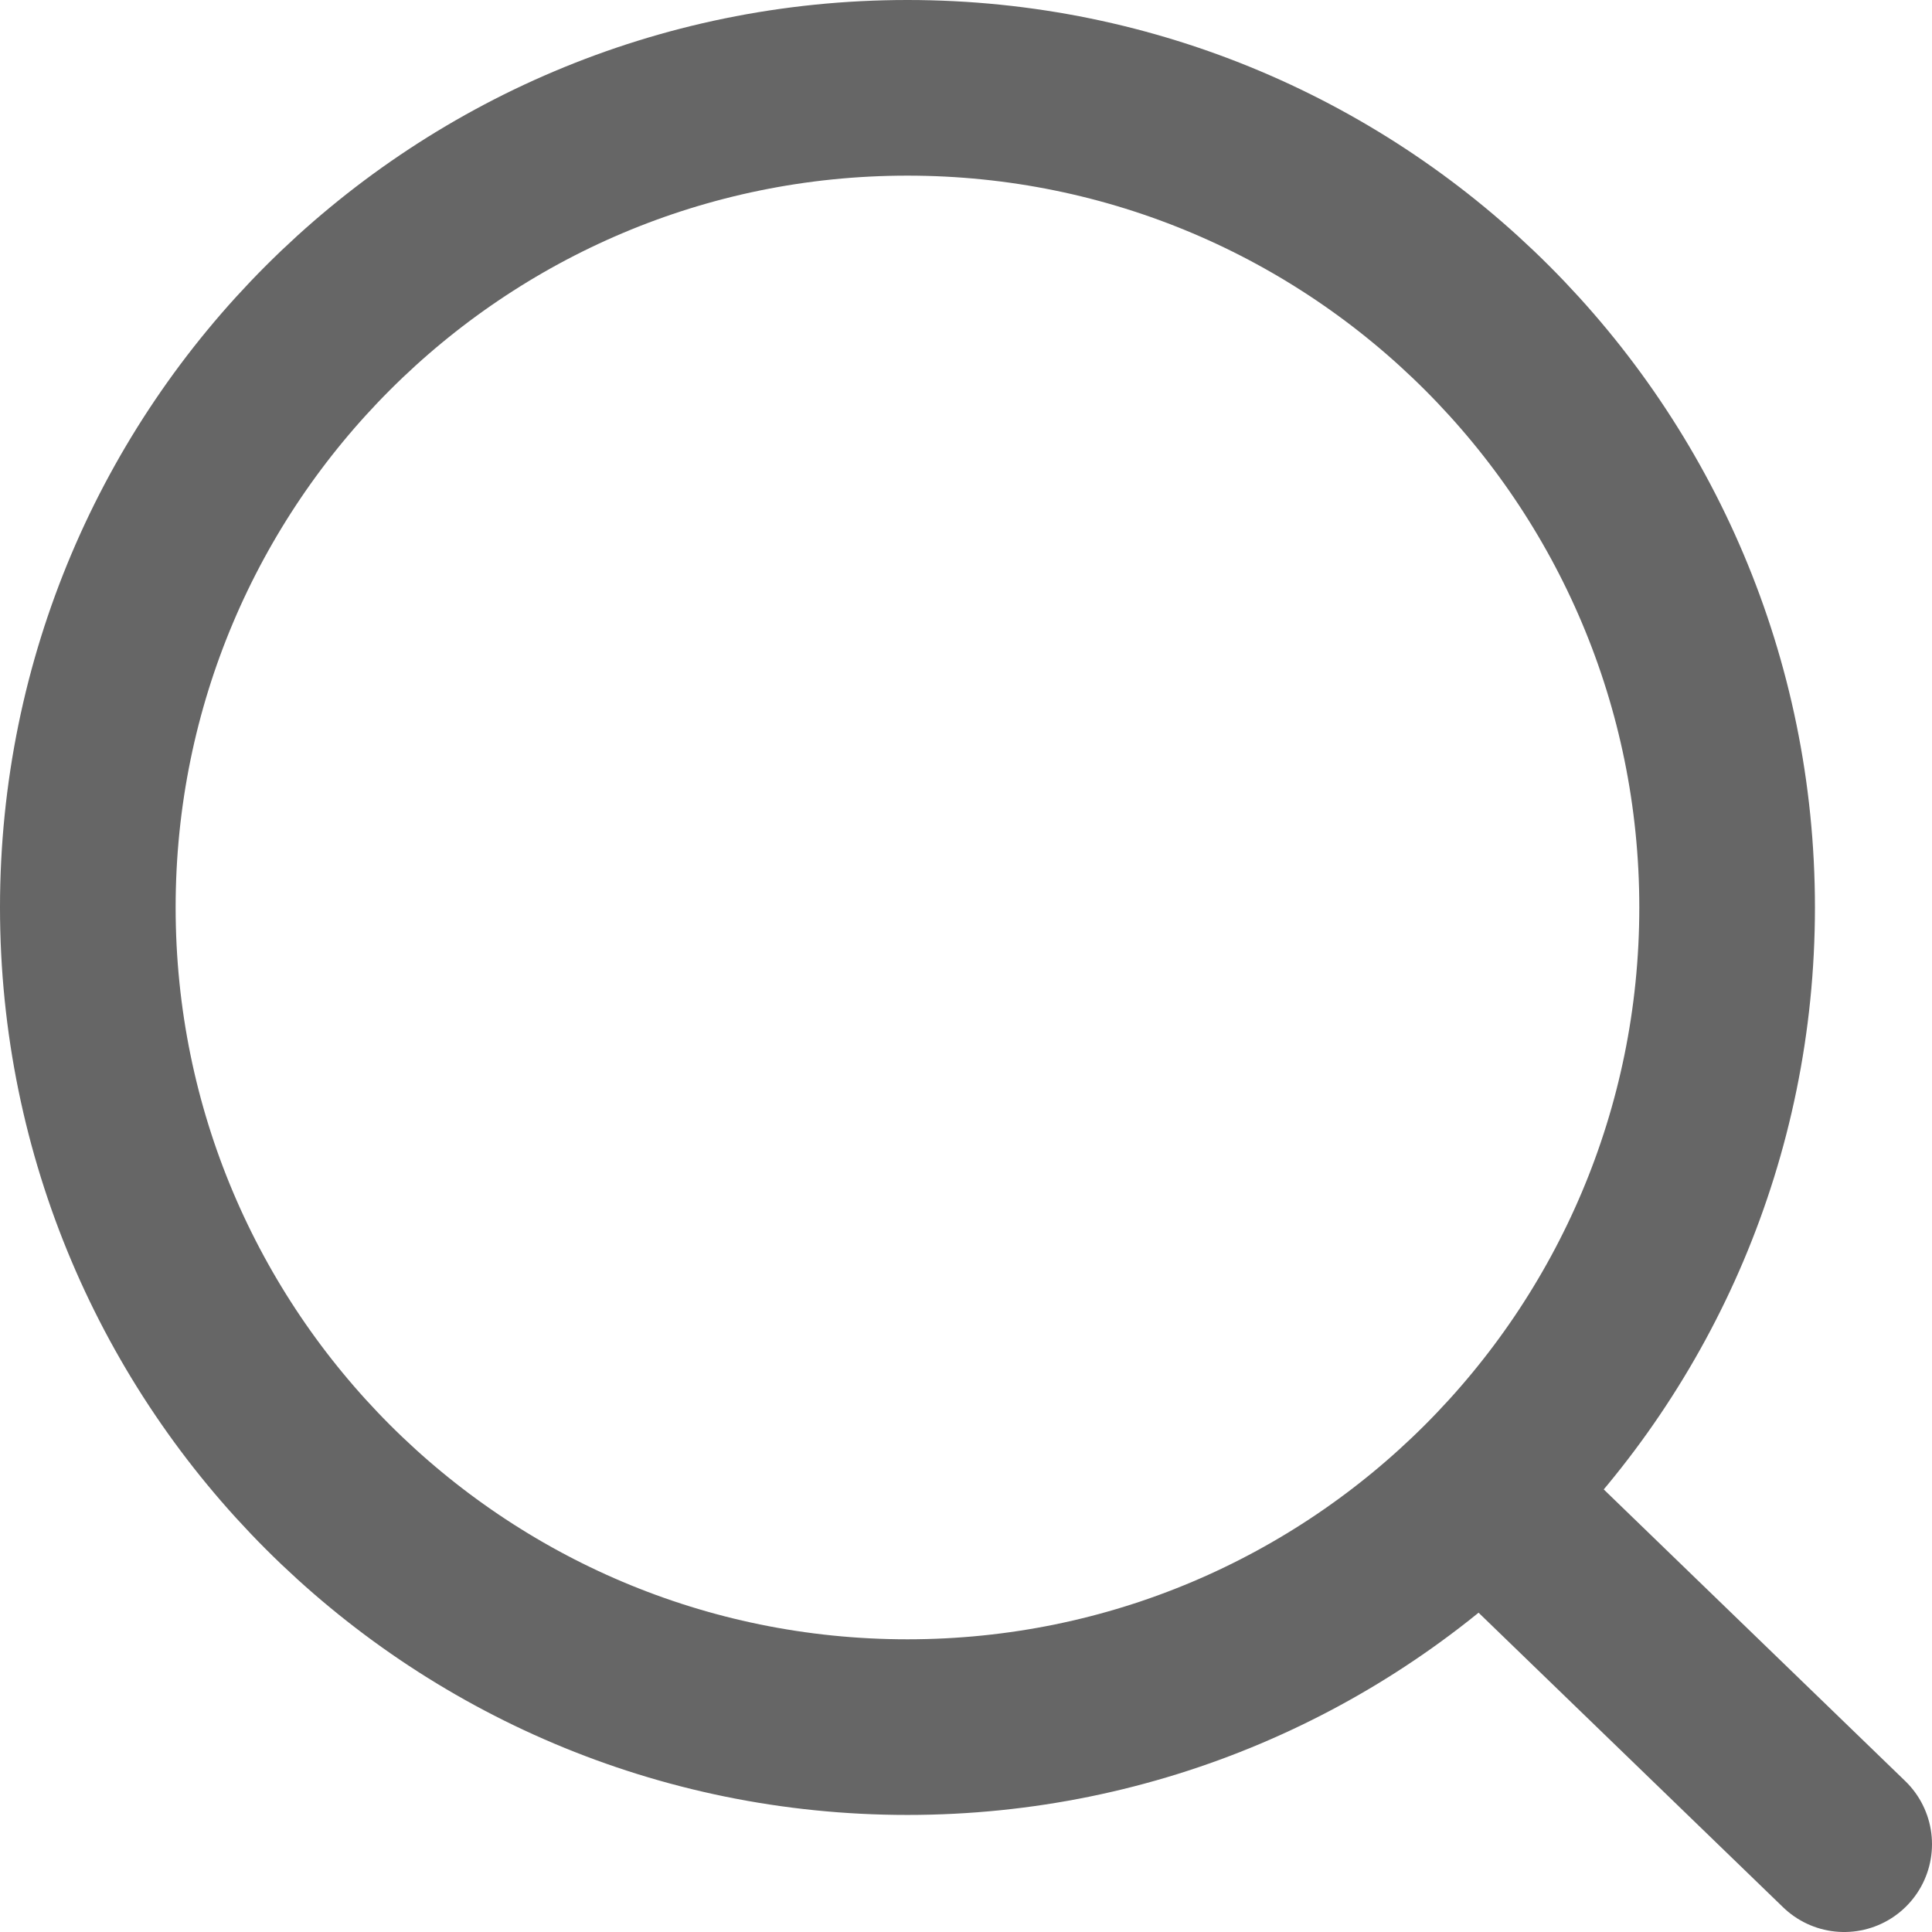
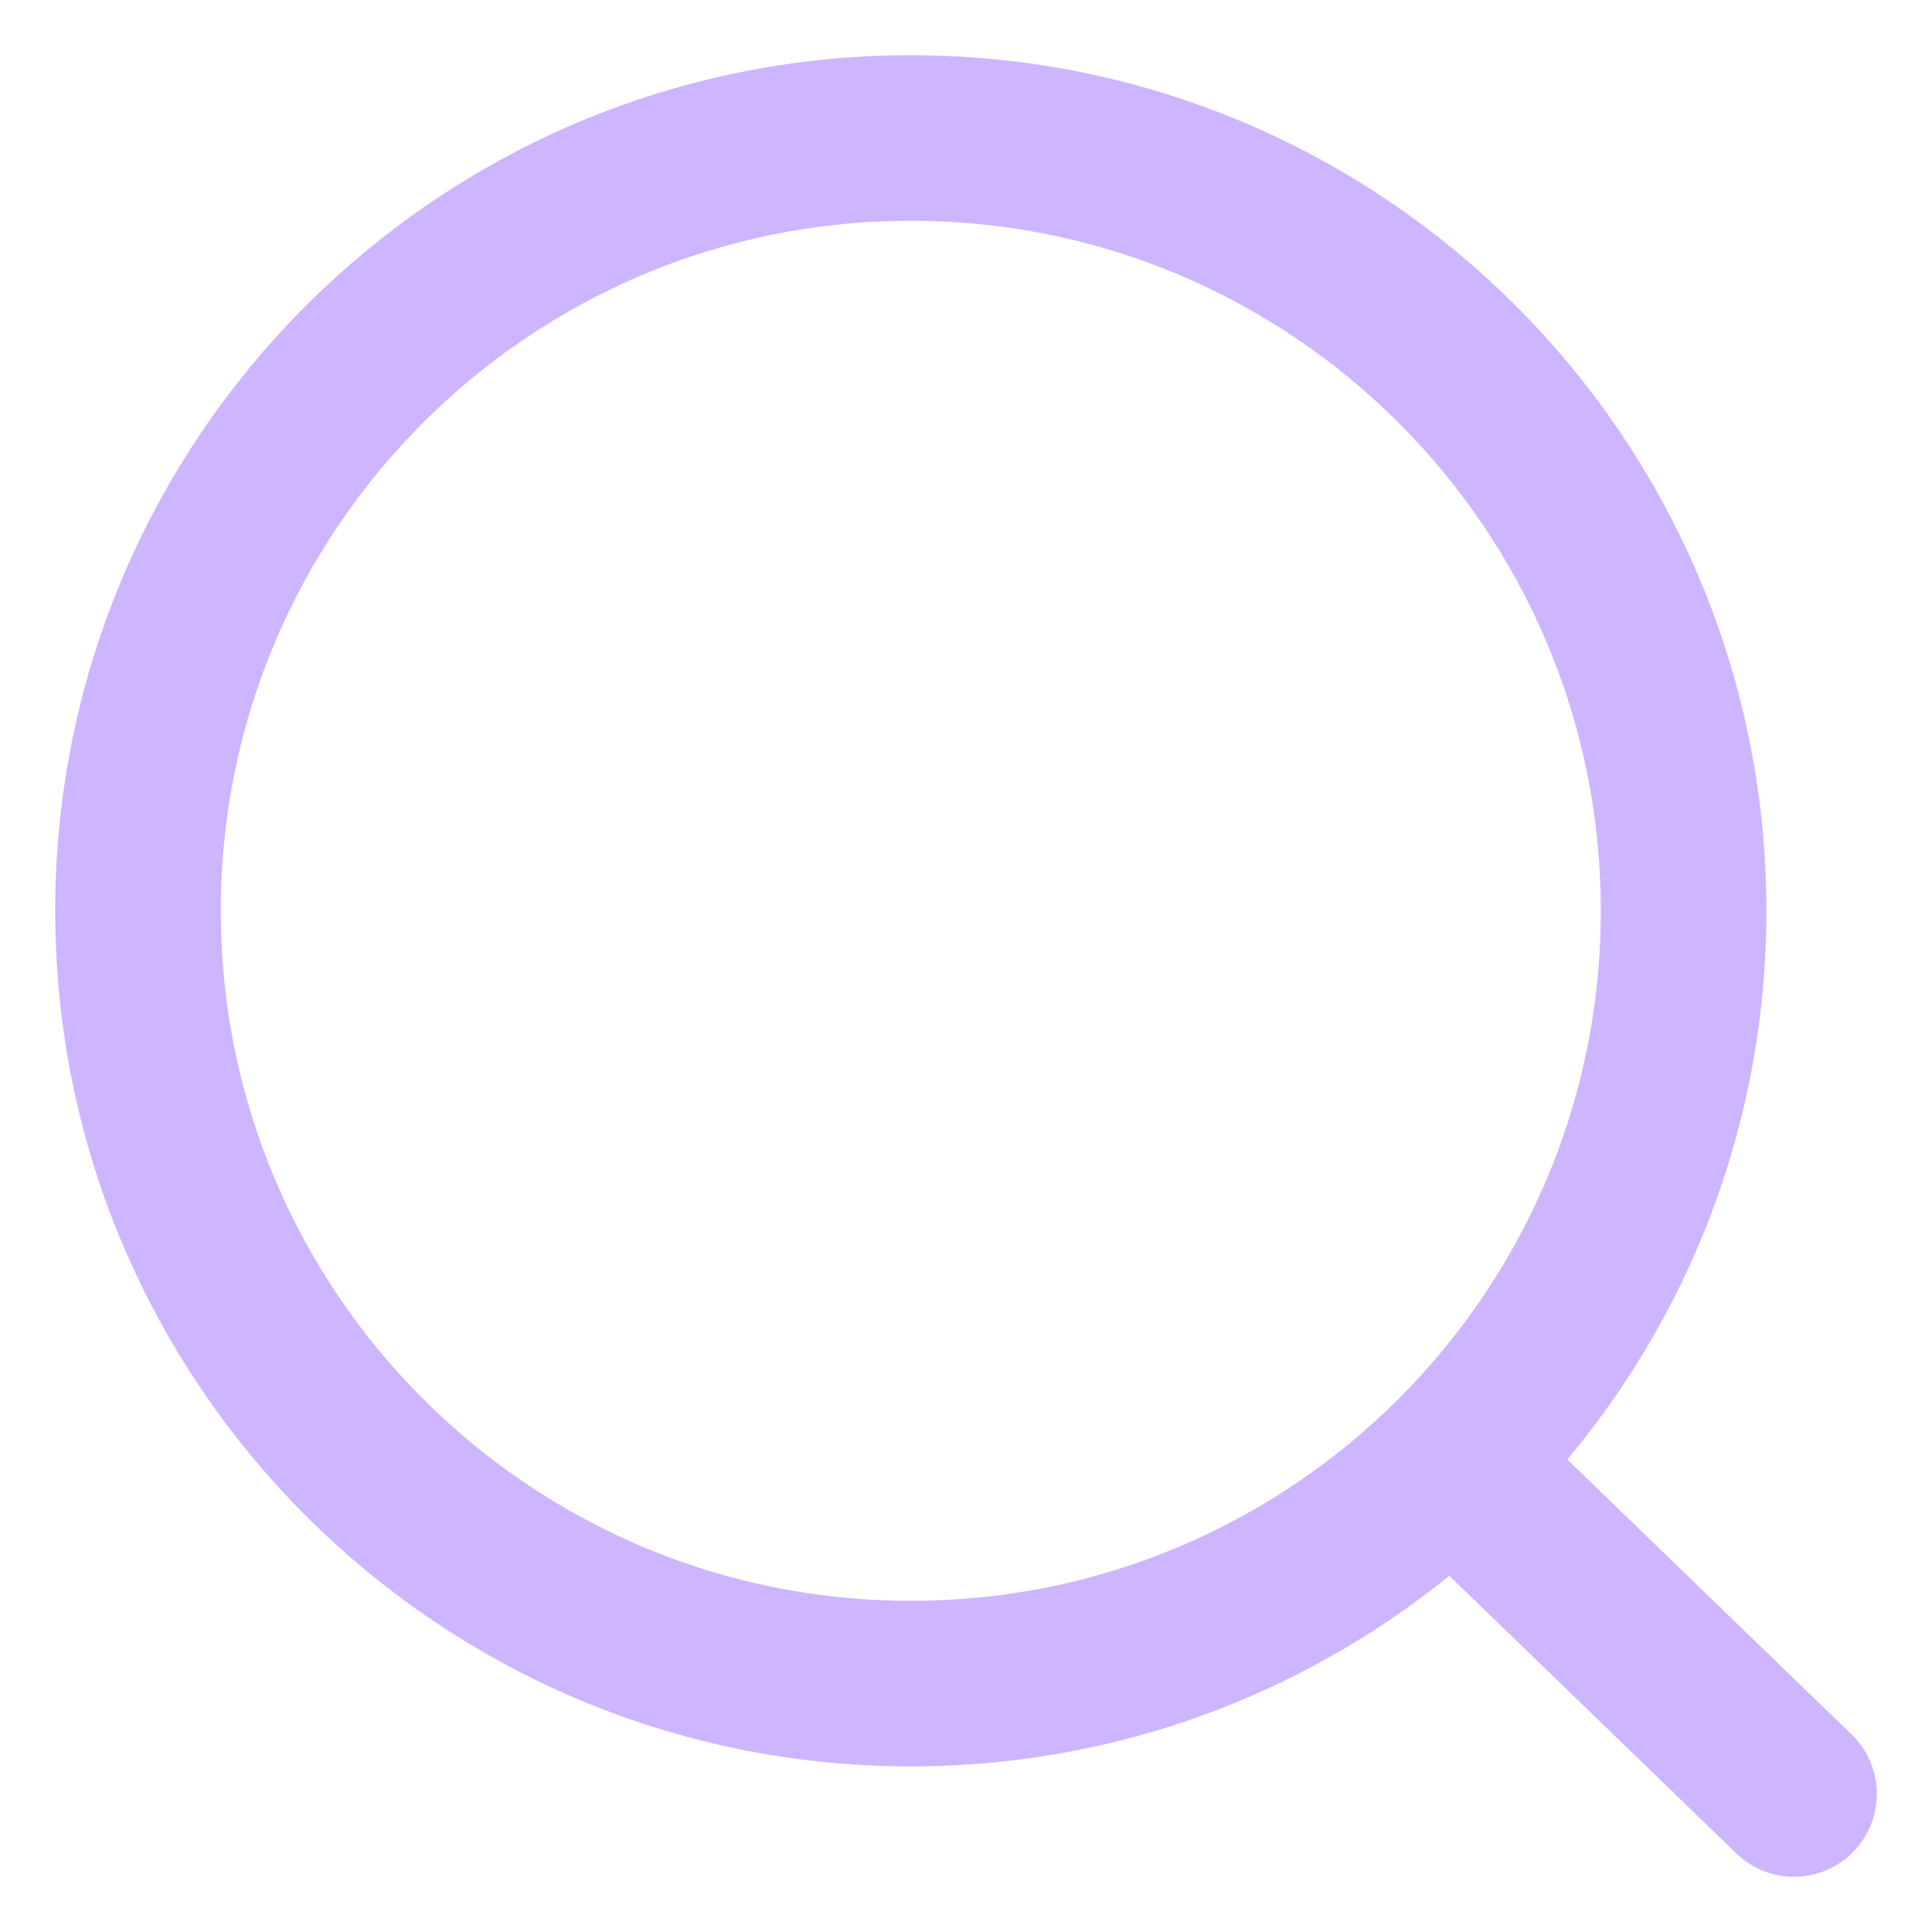
- <svg xmlns="http://www.w3.org/2000/svg" width="22" height="22" viewBox="0 0 22 22" fill="none">
-   <path opacity="0.6" d="M16.865 17L21 21M19.667 10.333C19.667 15.488 15.488 19.667 10.333 19.667C5.179 19.667 1 15.488 1 10.333C1 5.179 5.179 1 10.333 1C15.488 1 19.667 5.179 19.667 10.333Z" stroke="black" stroke-width="2" stroke-linecap="round" />
+ <svg xmlns="http://www.w3.org/2000/svg" width="14" height="14" viewBox="0 0 14 14" fill="none">
+   <path d="M10.519 10.6L13 13M12.2 6.6C12.2 9.693 9.693 12.2 6.6 12.2C3.507 12.2 1 9.693 1 6.6C1 3.507 3.507 1 6.6 1C9.693 1 12.2 3.507 12.2 6.6Z" stroke="#8447FF" stroke-opacity="0.4" stroke-width="1.2" stroke-linecap="round" />
</svg>
